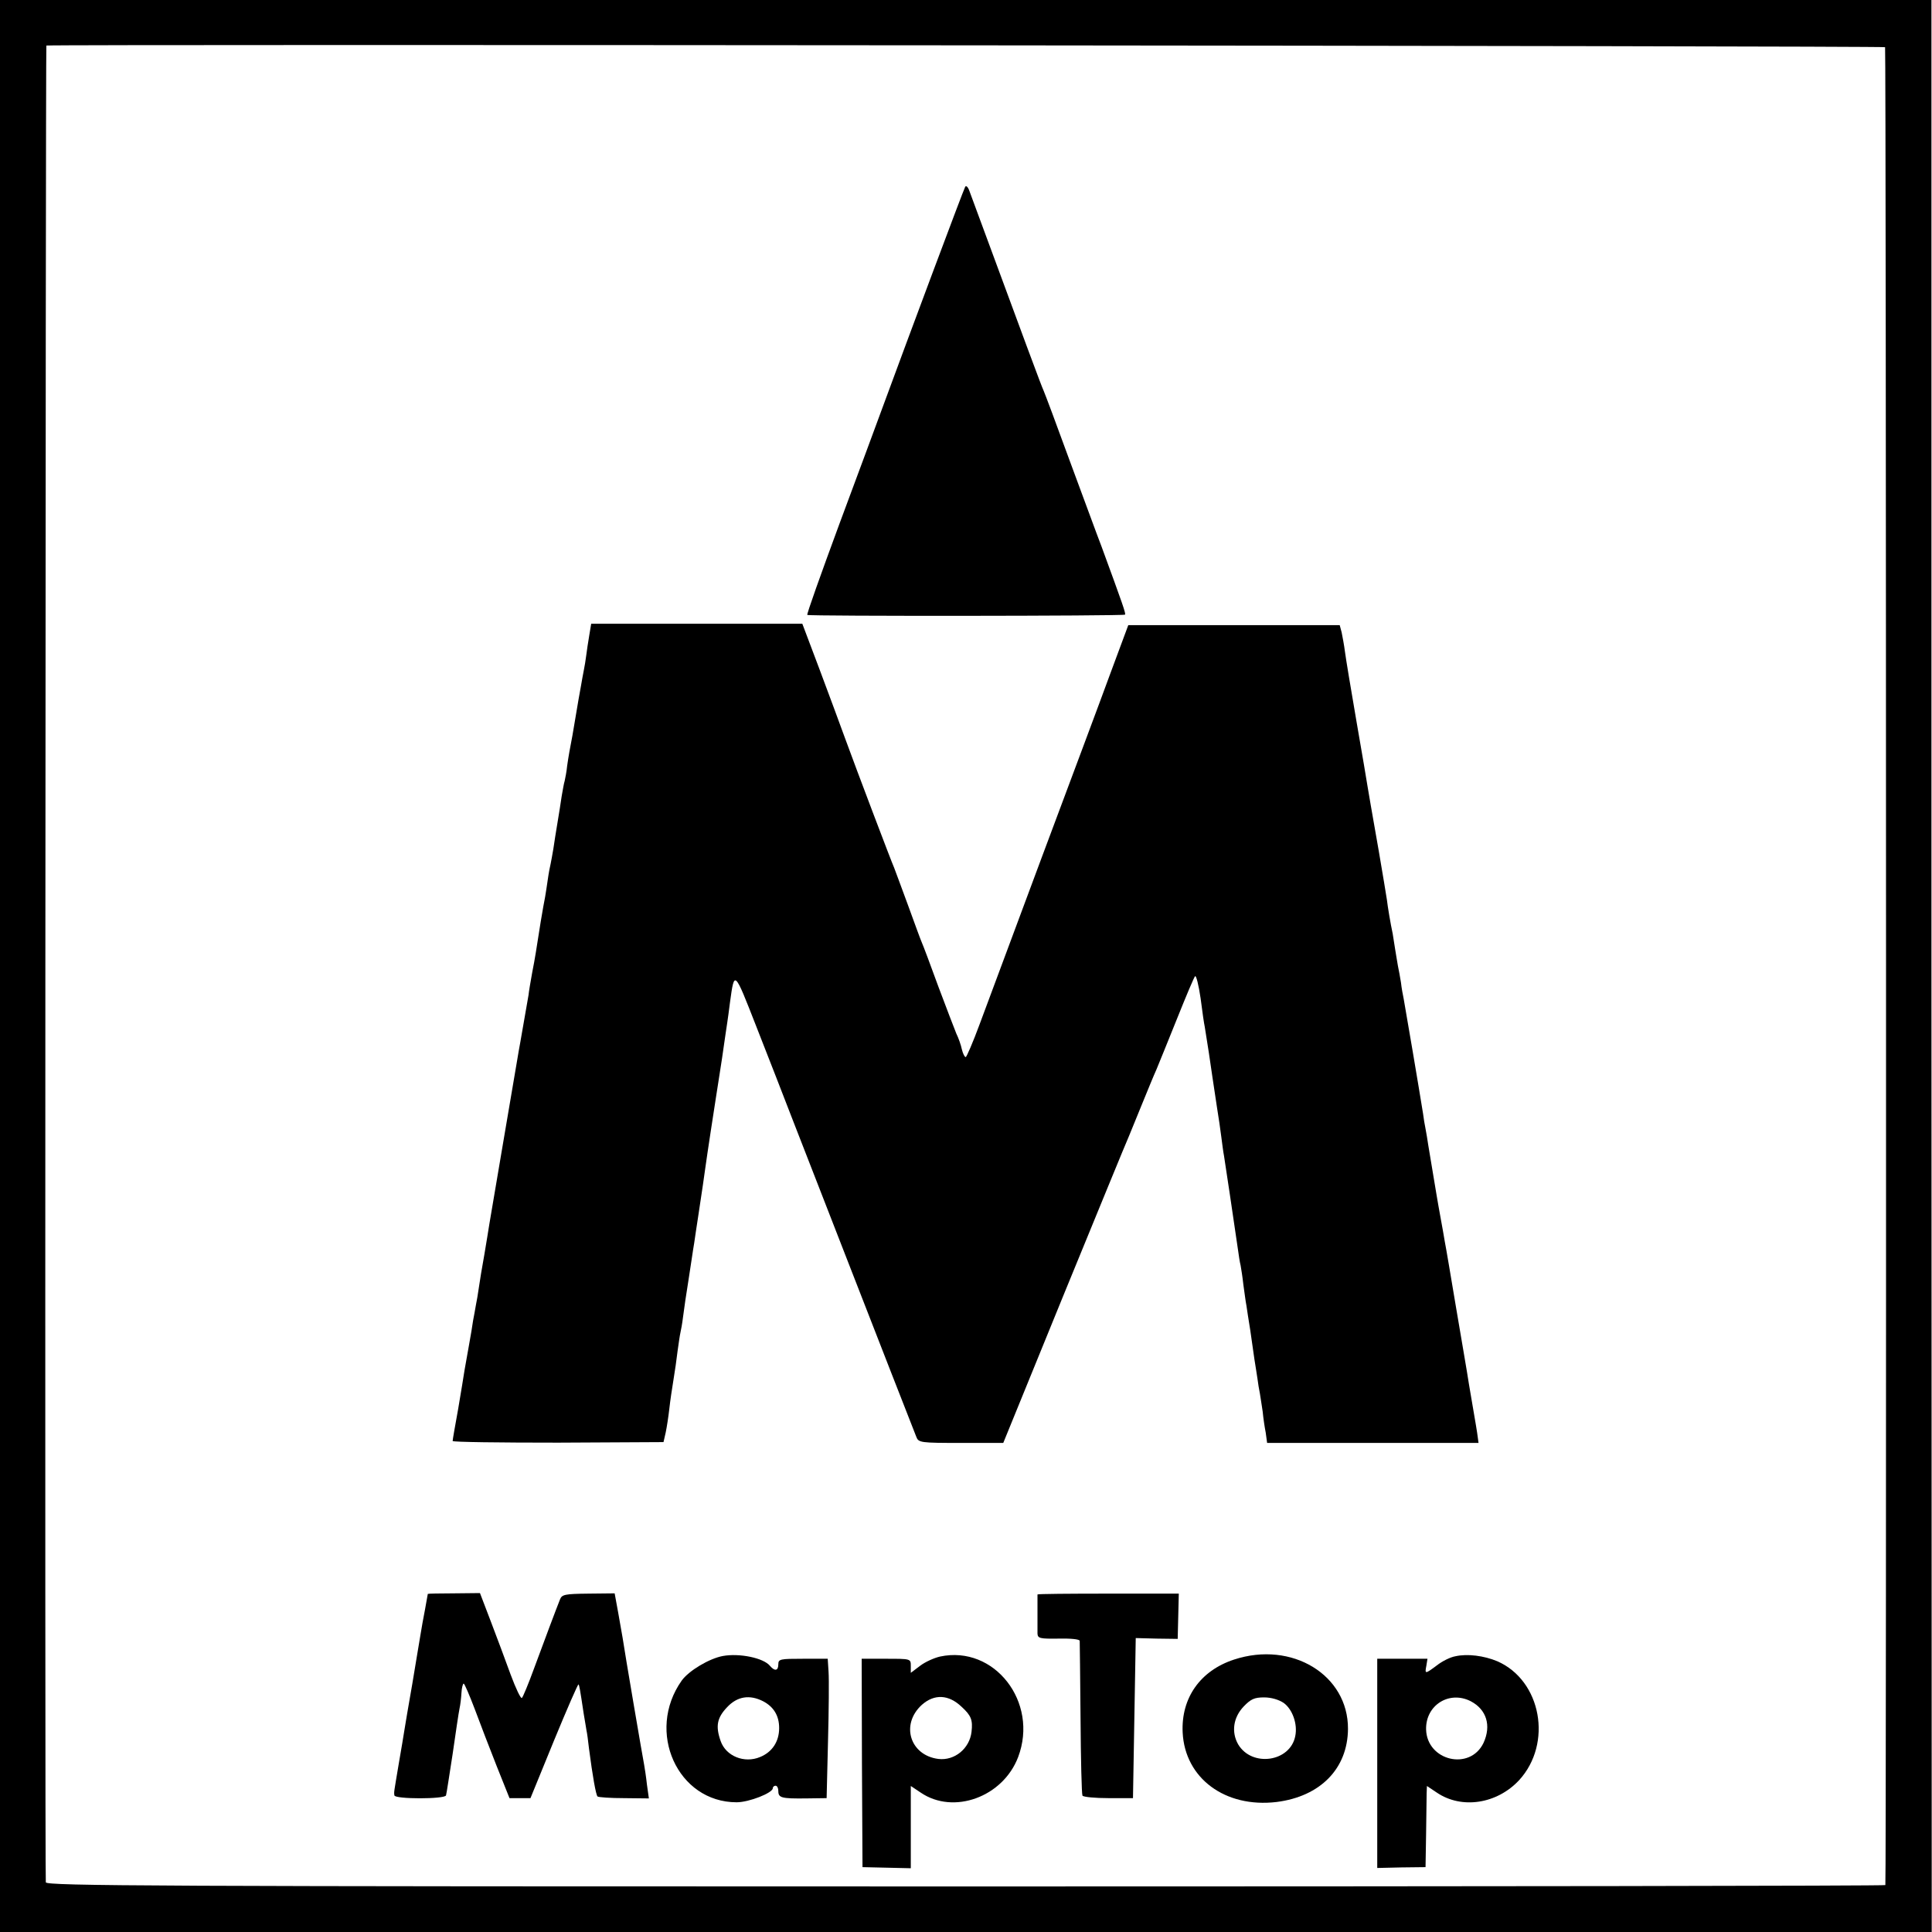
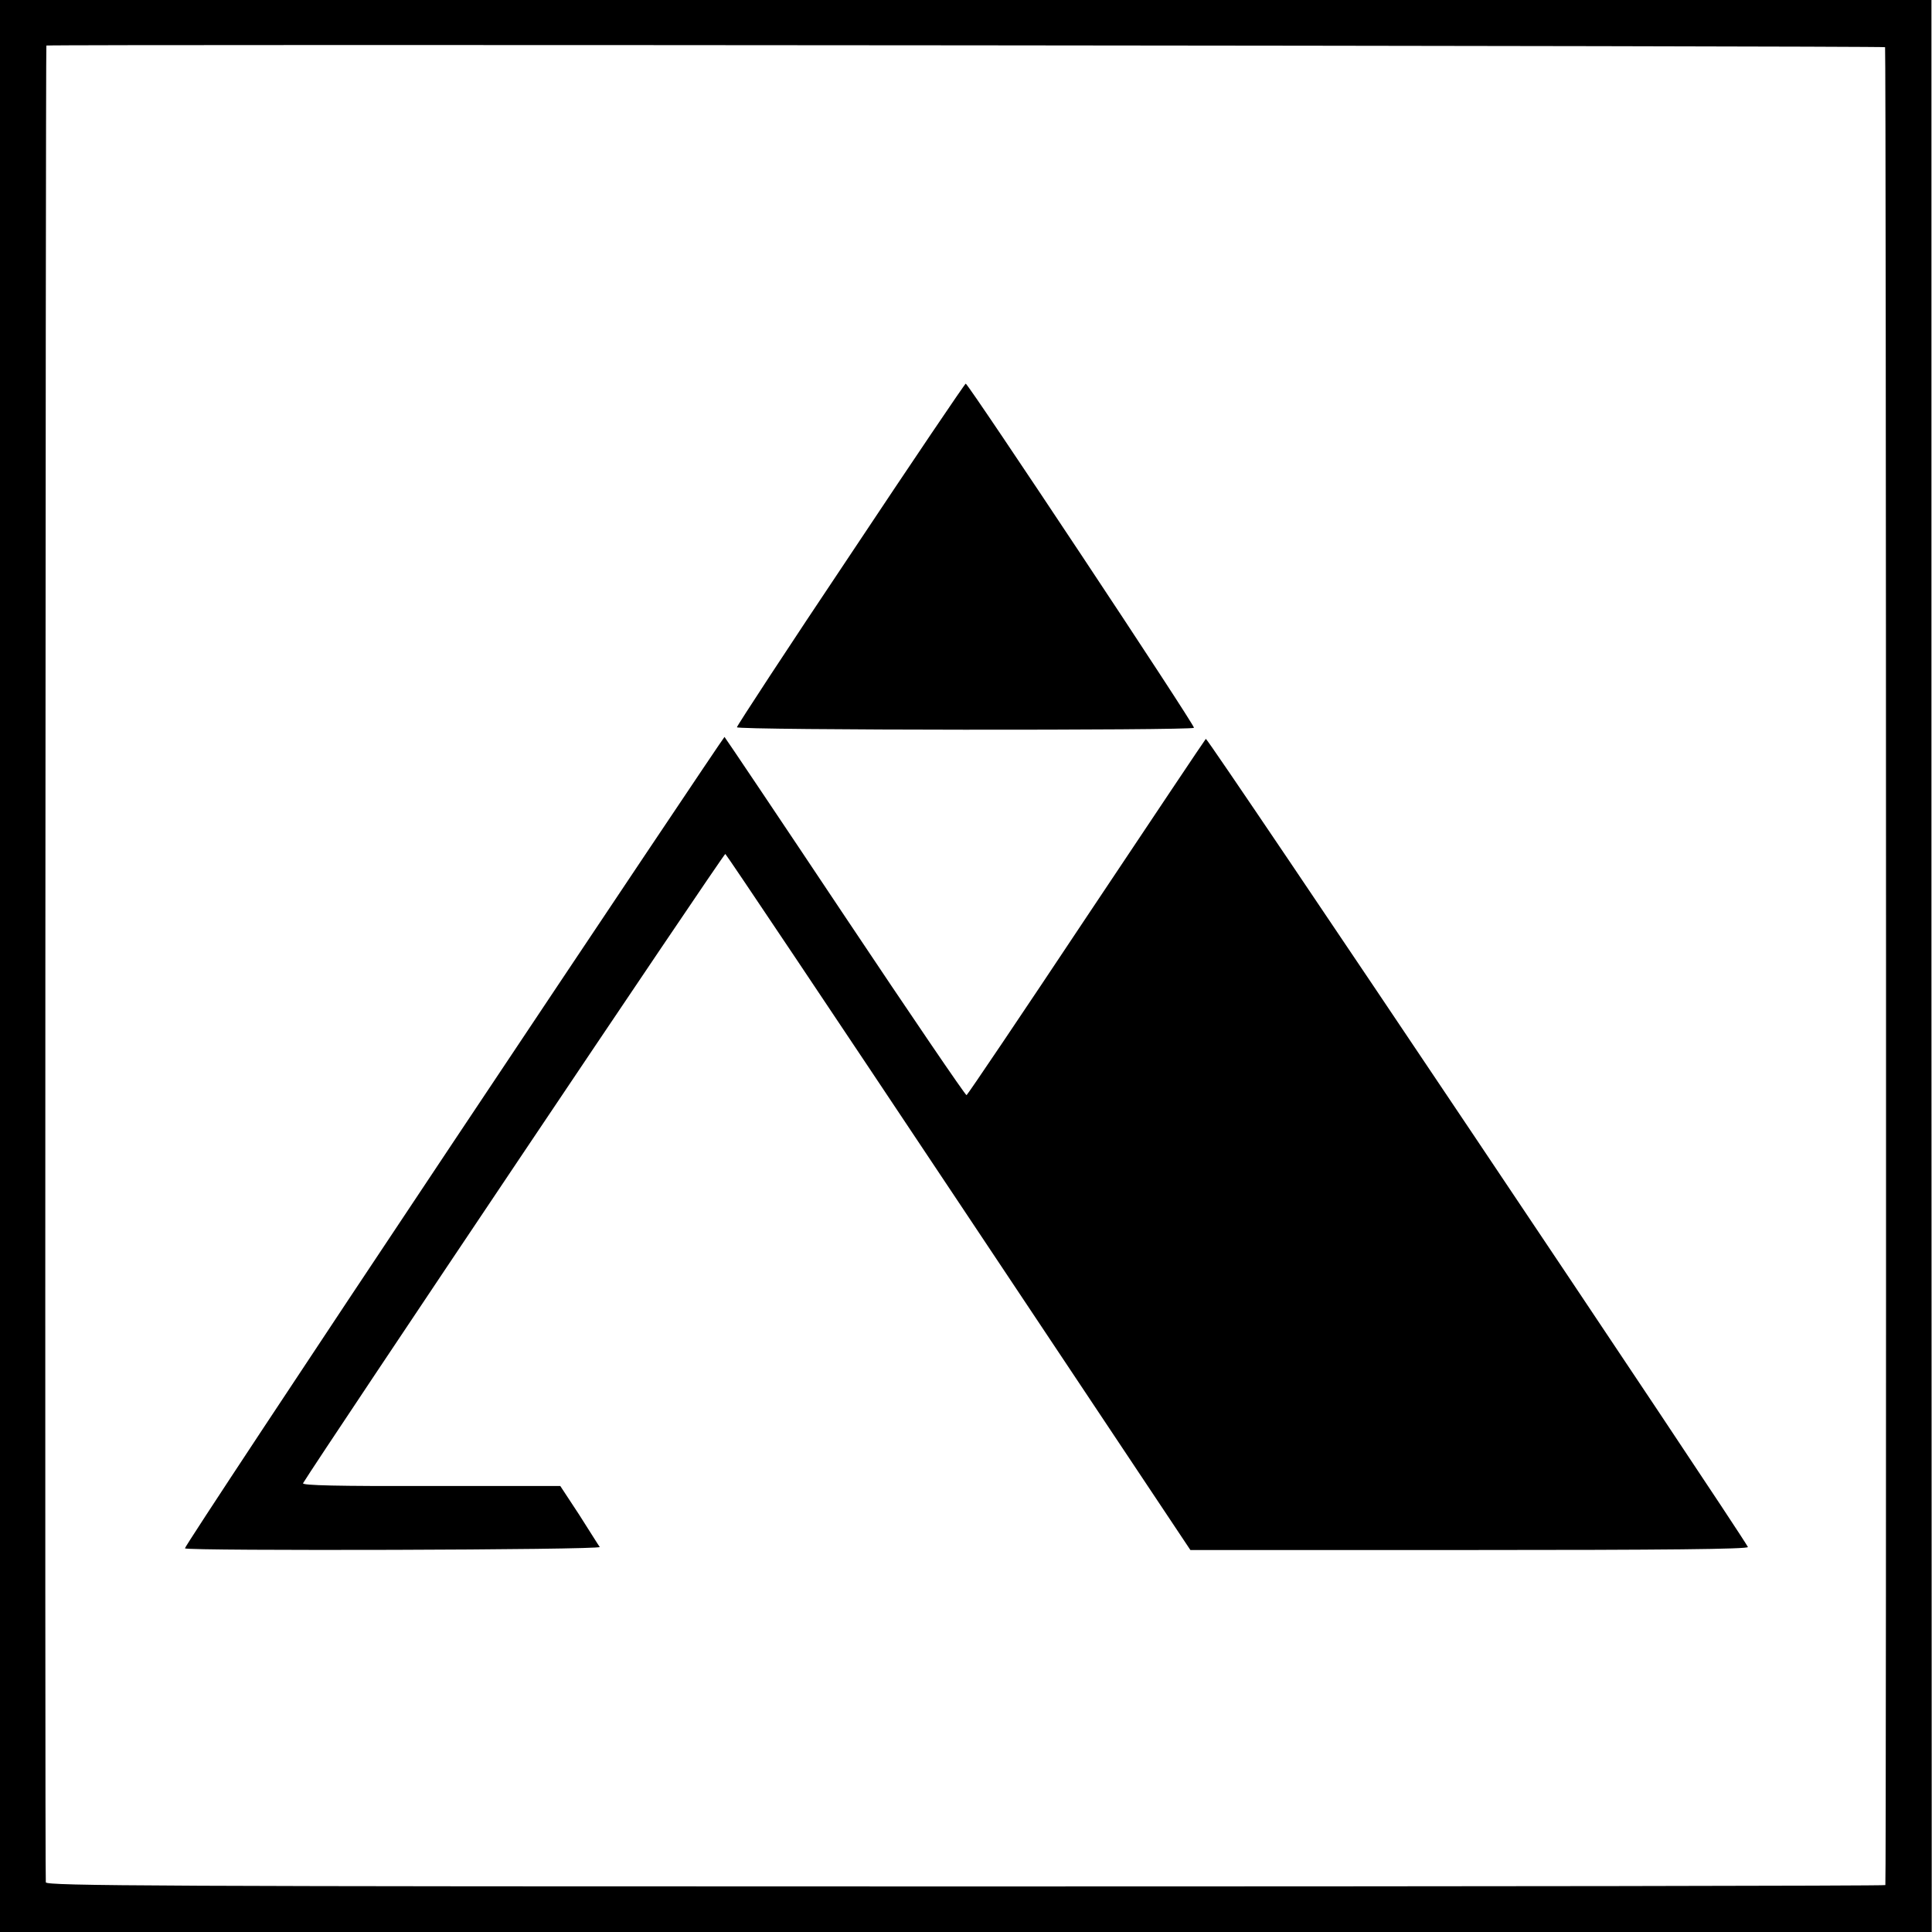
<svg xmlns="http://www.w3.org/2000/svg" version="1.0" width="700pt" height="700pt" viewBox="0 0 700 700" preserveAspectRatio="xMidYMid meet">
  <g transform="translate(0,700) scale(0.1,-0.1)" fill="#000000" stroke="none">
    <path d="M0 3500 l0 -3500 3499 0 3500 0 -1 3500 0 3500 -3499 0 -3499 0 0 -3500z m6830 3329 c4 -6 5 -6641 1 -6659 0 -3 -1500 -5 -3331 -5 -2956 0 -3331 2 -3334 15 -4 14 -1 6655 2 6655 43 5 6659 -1 6662 -6z" />
-     <path d="M3497 6323 c-6 -10 -207 -548 -297 -793 -21 -58 -93 -251 -159 -429 -66 -179 -119 -327 -116 -329 5 -5 1146 -4 1151 1 4 3 -8 37 -85 247 -16 41 -67 181 -115 310 -47 129 -90 244 -95 255 -8 17 -57 149 -269 724 -5 14 -12 20 -15 14z" />
-     <path d="M2135 4698 c-4 -24 -9 -56 -11 -73 -2 -16 -6 -41 -9 -55 -3 -14 -7 -38 -10 -55 -3 -16 -7 -39 -9 -50 -2 -11 -7 -40 -11 -65 -4 -25 -9 -54 -11 -65 -9 -47 -14 -74 -19 -109 -2 -21 -7 -46 -9 -55 -3 -9 -7 -34 -11 -56 -3 -22 -10 -65 -15 -95 -5 -30 -12 -73 -15 -95 -4 -22 -8 -47 -10 -55 -2 -8 -7 -33 -10 -55 -3 -23 -8 -52 -10 -65 -3 -14 -10 -54 -16 -90 -18 -113 -19 -124 -31 -185 -6 -33 -12 -69 -13 -80 -3 -18 -15 -86 -30 -172 -3 -16 -8 -44 -11 -63 -3 -19 -26 -154 -51 -300 -25 -146 -47 -278 -50 -295 -2 -16 -11 -66 -18 -110 -8 -44 -17 -98 -20 -120 -3 -22 -8 -51 -11 -65 -2 -14 -7 -38 -10 -55 -2 -16 -9 -57 -15 -90 -6 -33 -13 -73 -16 -90 -2 -16 -13 -79 -23 -140 -11 -60 -20 -112 -20 -116 0 -4 172 -6 382 -6 l382 2 8 35 c4 19 10 58 13 85 3 28 10 75 15 105 5 30 12 78 15 105 4 28 8 57 10 65 2 8 7 35 10 60 3 25 12 86 20 135 8 50 16 108 20 130 3 22 10 67 15 100 14 91 22 148 25 170 8 58 32 214 40 265 2 14 12 75 21 135 9 61 17 119 19 130 2 11 6 44 10 74 16 116 15 117 94 -85 41 -104 102 -261 136 -349 34 -88 118 -302 185 -475 119 -306 243 -623 260 -666 8 -21 15 -22 162 -22 l153 0 219 537 c121 295 227 554 237 576 9 22 31 76 49 120 18 44 40 98 50 120 9 22 43 105 75 185 32 80 61 149 65 153 4 4 13 -32 20 -80 6 -48 13 -95 15 -103 1 -8 8 -51 15 -95 12 -83 13 -88 29 -195 6 -36 13 -85 16 -109 3 -23 7 -55 10 -70 4 -24 36 -239 50 -336 3 -22 7 -49 10 -60 2 -11 7 -42 10 -70 4 -27 8 -61 11 -75 2 -14 8 -54 14 -90 5 -36 12 -83 15 -105 4 -22 8 -53 11 -70 2 -16 6 -41 9 -55 2 -14 7 -43 10 -65 2 -22 7 -56 11 -76 l5 -37 383 0 383 0 -3 22 c-1 11 -10 64 -19 116 -9 52 -18 106 -20 120 -2 14 -20 117 -39 230 -19 113 -37 221 -41 240 -3 19 -10 58 -15 85 -5 28 -12 66 -15 85 -3 19 -10 60 -15 90 -5 30 -12 71 -15 90 -3 19 -7 46 -10 60 -3 14 -7 39 -9 55 -13 82 -63 377 -70 415 -3 14 -8 41 -10 60 -3 19 -8 46 -11 60 -2 13 -7 40 -10 60 -3 20 -7 45 -9 57 -8 37 -18 97 -21 123 -2 14 -15 92 -29 174 -29 165 -35 200 -41 236 -2 14 -20 120 -40 235 -20 116 -39 230 -42 254 -3 24 -9 55 -12 70 l-7 26 -383 0 -383 0 -65 -175 c-35 -96 -147 -395 -248 -665 -100 -269 -202 -543 -226 -607 -24 -65 -47 -118 -50 -118 -4 0 -10 12 -14 28 -3 15 -12 41 -20 57 -7 17 -36 93 -65 170 -28 77 -55 149 -60 160 -5 11 -27 72 -50 135 -23 63 -46 124 -50 135 -10 22 -137 357 -180 475 -15 41 -55 150 -90 243 l-63 167 -383 0 -382 0 -7 -42z" />
-     <path d="M1550 1225 c0 -1 -5 -27 -10 -56 -6 -30 -13 -70 -16 -89 -3 -19 -17 -100 -30 -180 -14 -80 -27 -156 -29 -170 -2 -14 -11 -67 -20 -119 -18 -108 -18 -103 -16 -116 1 -14 183 -14 187 0 2 6 12 73 24 150 11 77 22 151 25 165 3 13 6 39 7 57 1 18 5 33 8 33 3 0 21 -42 40 -92 19 -51 55 -145 80 -208 l46 -115 38 0 38 0 85 208 c47 114 87 206 89 204 3 -3 5 -14 19 -107 4 -25 9 -52 10 -60 2 -8 6 -37 9 -65 13 -100 25 -168 31 -174 4 -3 47 -6 96 -6 l90 -1 -7 50 c-3 28 -8 60 -10 71 -4 19 -72 417 -78 460 -2 11 -9 52 -16 91 l-13 71 -95 -1 c-85 -1 -96 -3 -103 -21 -14 -35 -56 -147 -94 -250 -20 -55 -40 -103 -44 -107 -4 -4 -22 34 -41 85 -18 50 -51 138 -72 193 l-39 102 -95 -1 c-52 0 -94 -1 -94 -2z" />
-     <path d="M3759 1223 c0 -2 0 -30 0 -63 0 -33 0 -69 0 -79 1 -17 9 -19 76 -18 43 1 76 -2 77 -8 0 -5 2 -132 3 -280 1 -149 4 -275 7 -281 4 -5 46 -9 95 -9 l88 0 5 290 5 290 76 -2 76 -1 2 82 2 82 -256 0 c-140 0 -255 -1 -256 -3z" />
-     <path d="M2619 1000 c-49 -9 -123 -53 -149 -89 -131 -185 -15 -441 199 -441 45 0 131 34 131 51 0 5 5 9 10 9 6 0 10 -9 10 -19 0 -25 11 -28 100 -27 l75 1 5 205 c3 113 4 226 2 253 l-3 47 -90 0 c-82 0 -89 -1 -89 -20 0 -24 -13 -26 -30 -6 -23 29 -111 47 -171 36z m146 -164 c38 -20 58 -52 58 -97 0 -49 -25 -87 -69 -105 -57 -24 -124 3 -143 58 -19 54 -13 84 23 122 37 40 82 47 131 22z" />
-     <path d="M3406 998 c-22 -5 -55 -20 -73 -34 l-33 -25 0 25 c0 26 0 26 -89 26 l-89 0 1 -377 2 -378 88 -2 87 -2 0 149 0 149 36 -24 c119 -81 298 -16 353 129 75 199 -86 406 -283 364z m78 -182 c35 -32 41 -48 36 -91 -7 -60 -61 -105 -120 -98 -103 13 -138 125 -60 196 45 40 97 38 144 -7z" />
-     <path d="M4471 987 c-122 -40 -192 -139 -186 -264 8 -166 154 -274 340 -252 159 20 258 121 259 265 1 195 -203 320 -413 251z m180 -157 c32 -23 51 -77 42 -120 -18 -94 -157 -114 -207 -30 -25 44 -18 97 20 137 26 27 39 33 74 33 26 0 53 -8 71 -20z" />
-     <path d="M5273 999 c-18 -3 -48 -18 -67 -33 -43 -32 -44 -32 -38 -1 l4 25 -91 0 -91 0 0 -379 0 -379 88 2 87 1 2 120 c1 66 2 132 2 147 l1 27 36 -24 c90 -61 218 -41 298 45 122 133 81 361 -79 431 -48 20 -108 28 -152 18z m56 -163 c57 -30 75 -88 46 -151 -49 -102 -205 -65 -208 49 -2 88 84 142 162 102z" />
+     <path d="M3082 4992 c-227 -339 -412 -622 -412 -627 0 -11 1646 -12 1656 -2 6 6 -817 1246 -827 1247 -3 0 -191 -278 -417 -618z" />
+     <path d="M1643 2863 c-538 -807 -976 -1470 -973 -1473 10 -10 1509 -6 1503 5 -4 5 -37 58 -74 116 l-69 105 -469 0 c-337 -1 -467 2 -463 10 64 105 1525 2283 1530 2280 4 -2 385 -571 846 -1263 l839 -1259 1013 0 c698 0 1011 3 1007 11 -48 85 -1958 2934 -1964 2928 -4 -4 -199 -296 -434 -648 -234 -352 -429 -641 -433 -643 -4 -1 -202 290 -441 648 -238 357 -435 650 -436 650 -2 0 -444 -660 -982 -1467z" />
  </g>
</svg>
